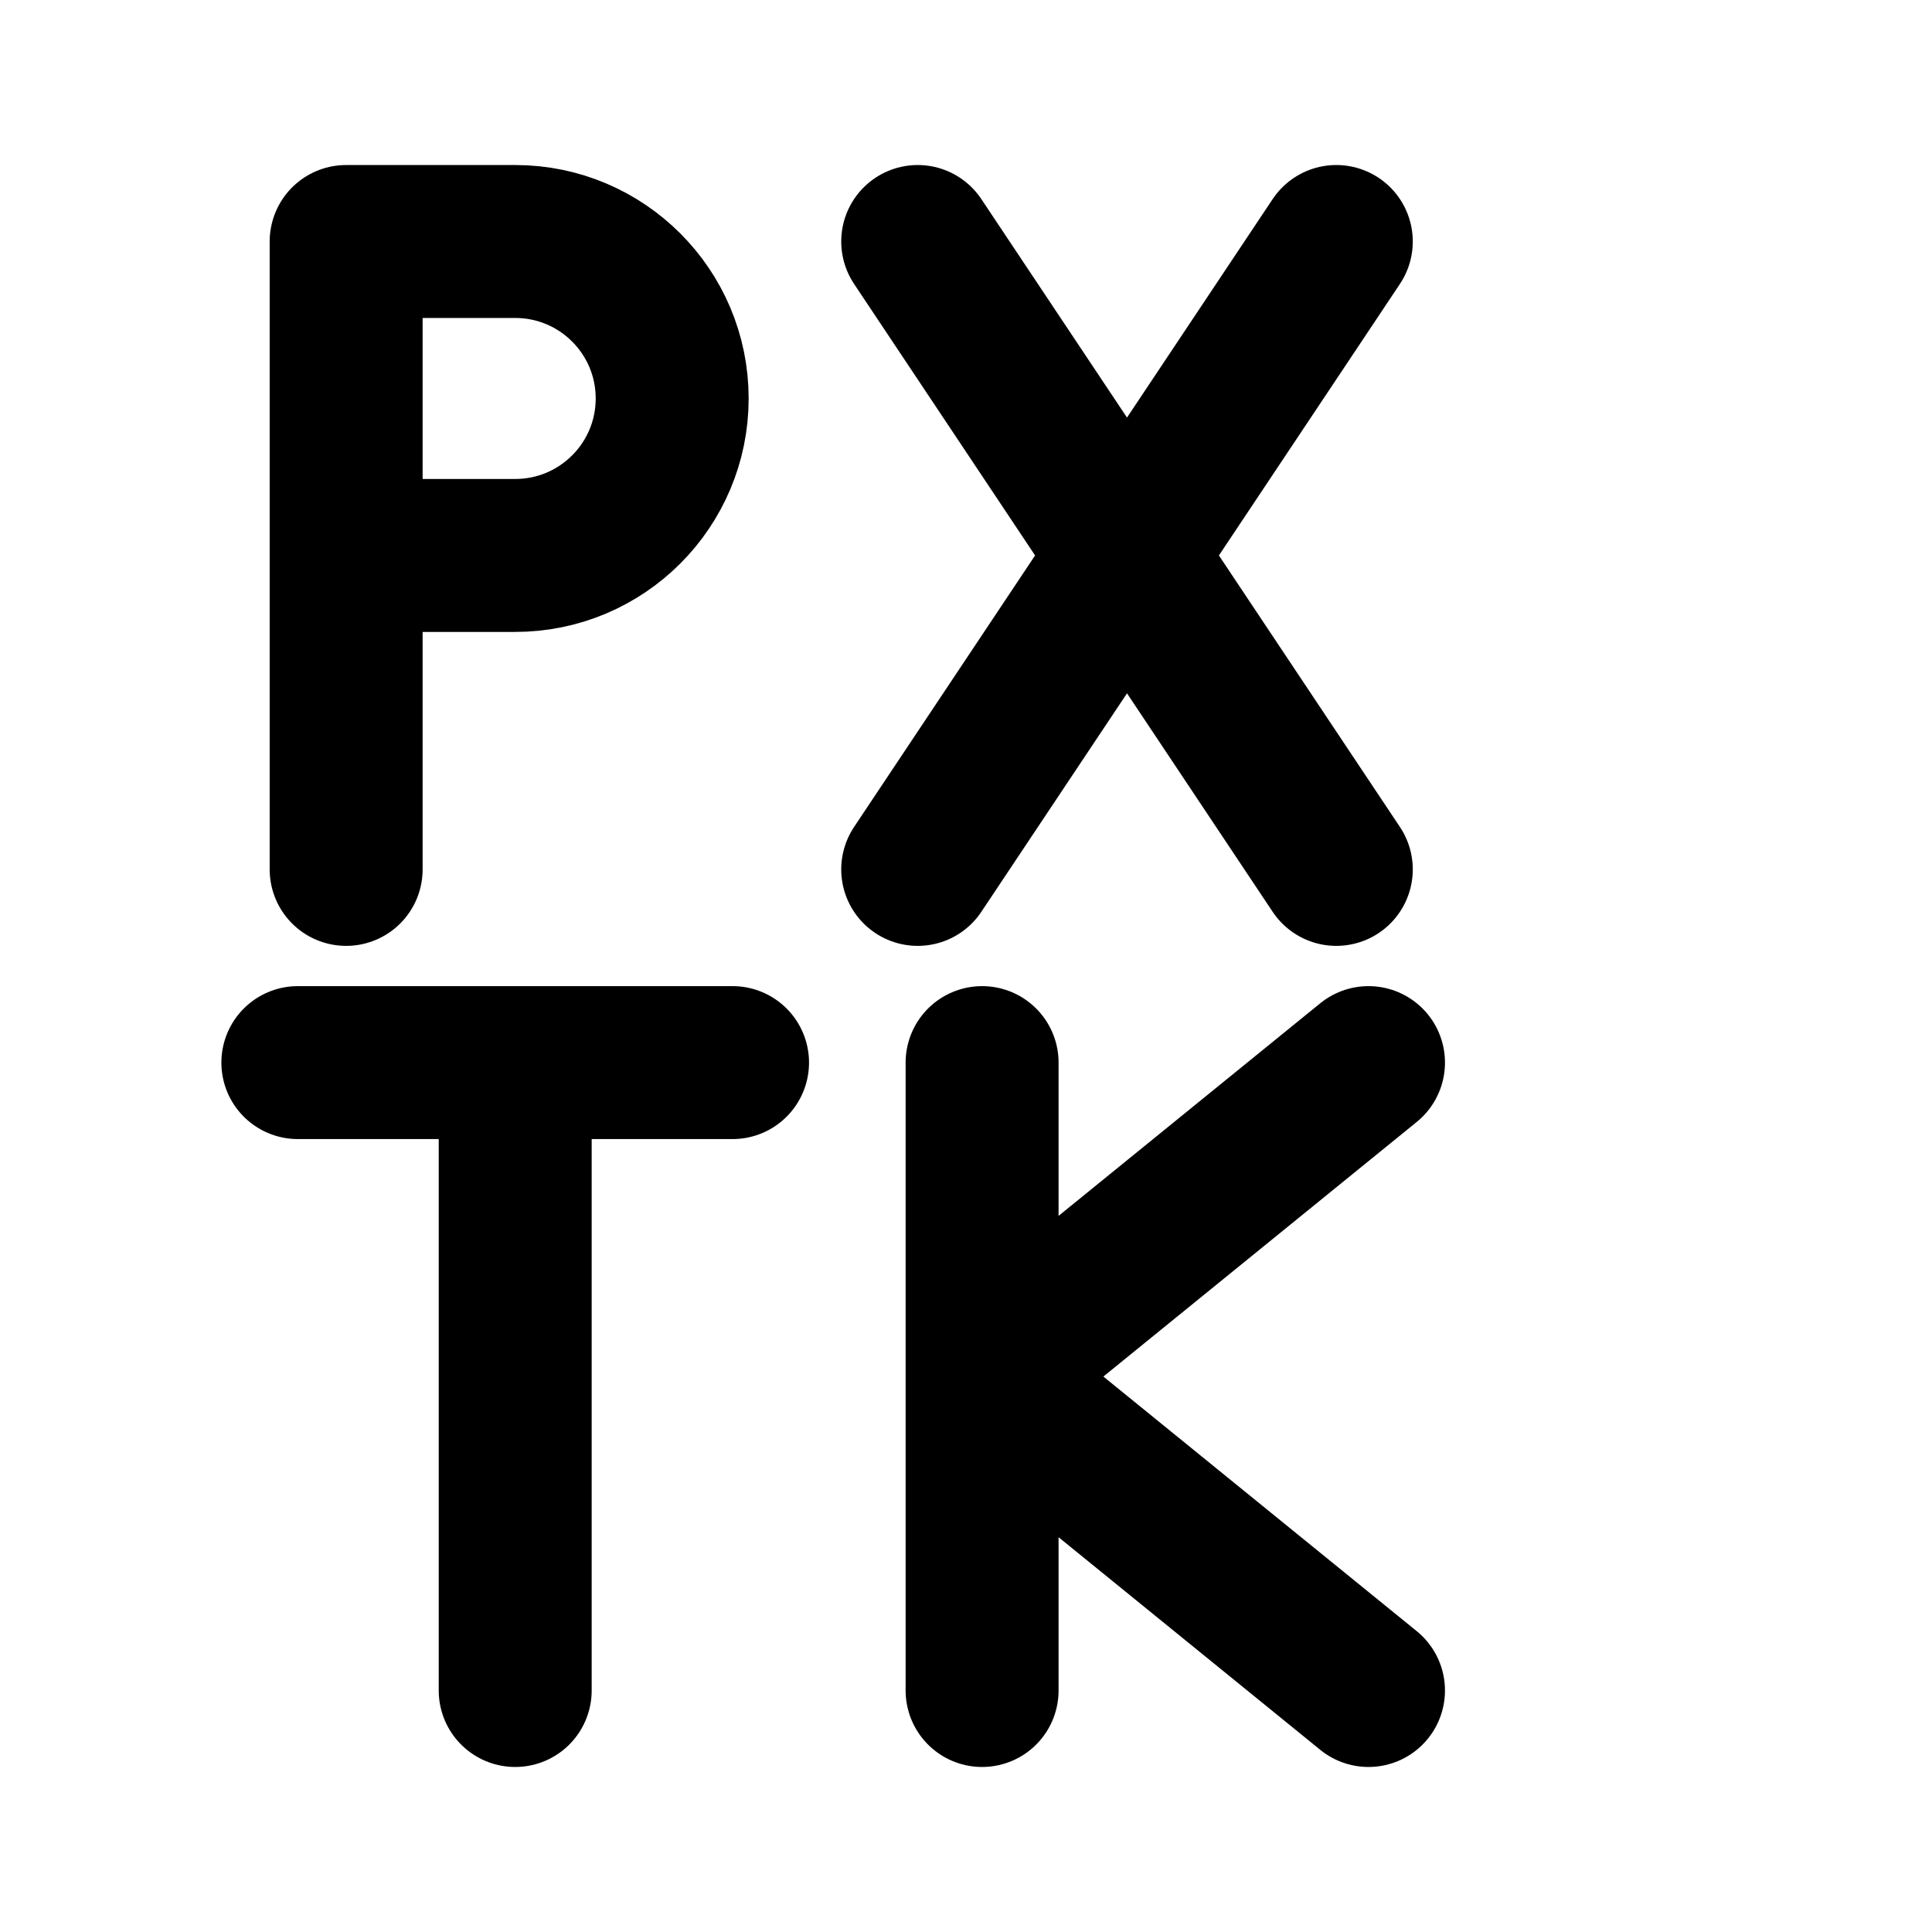
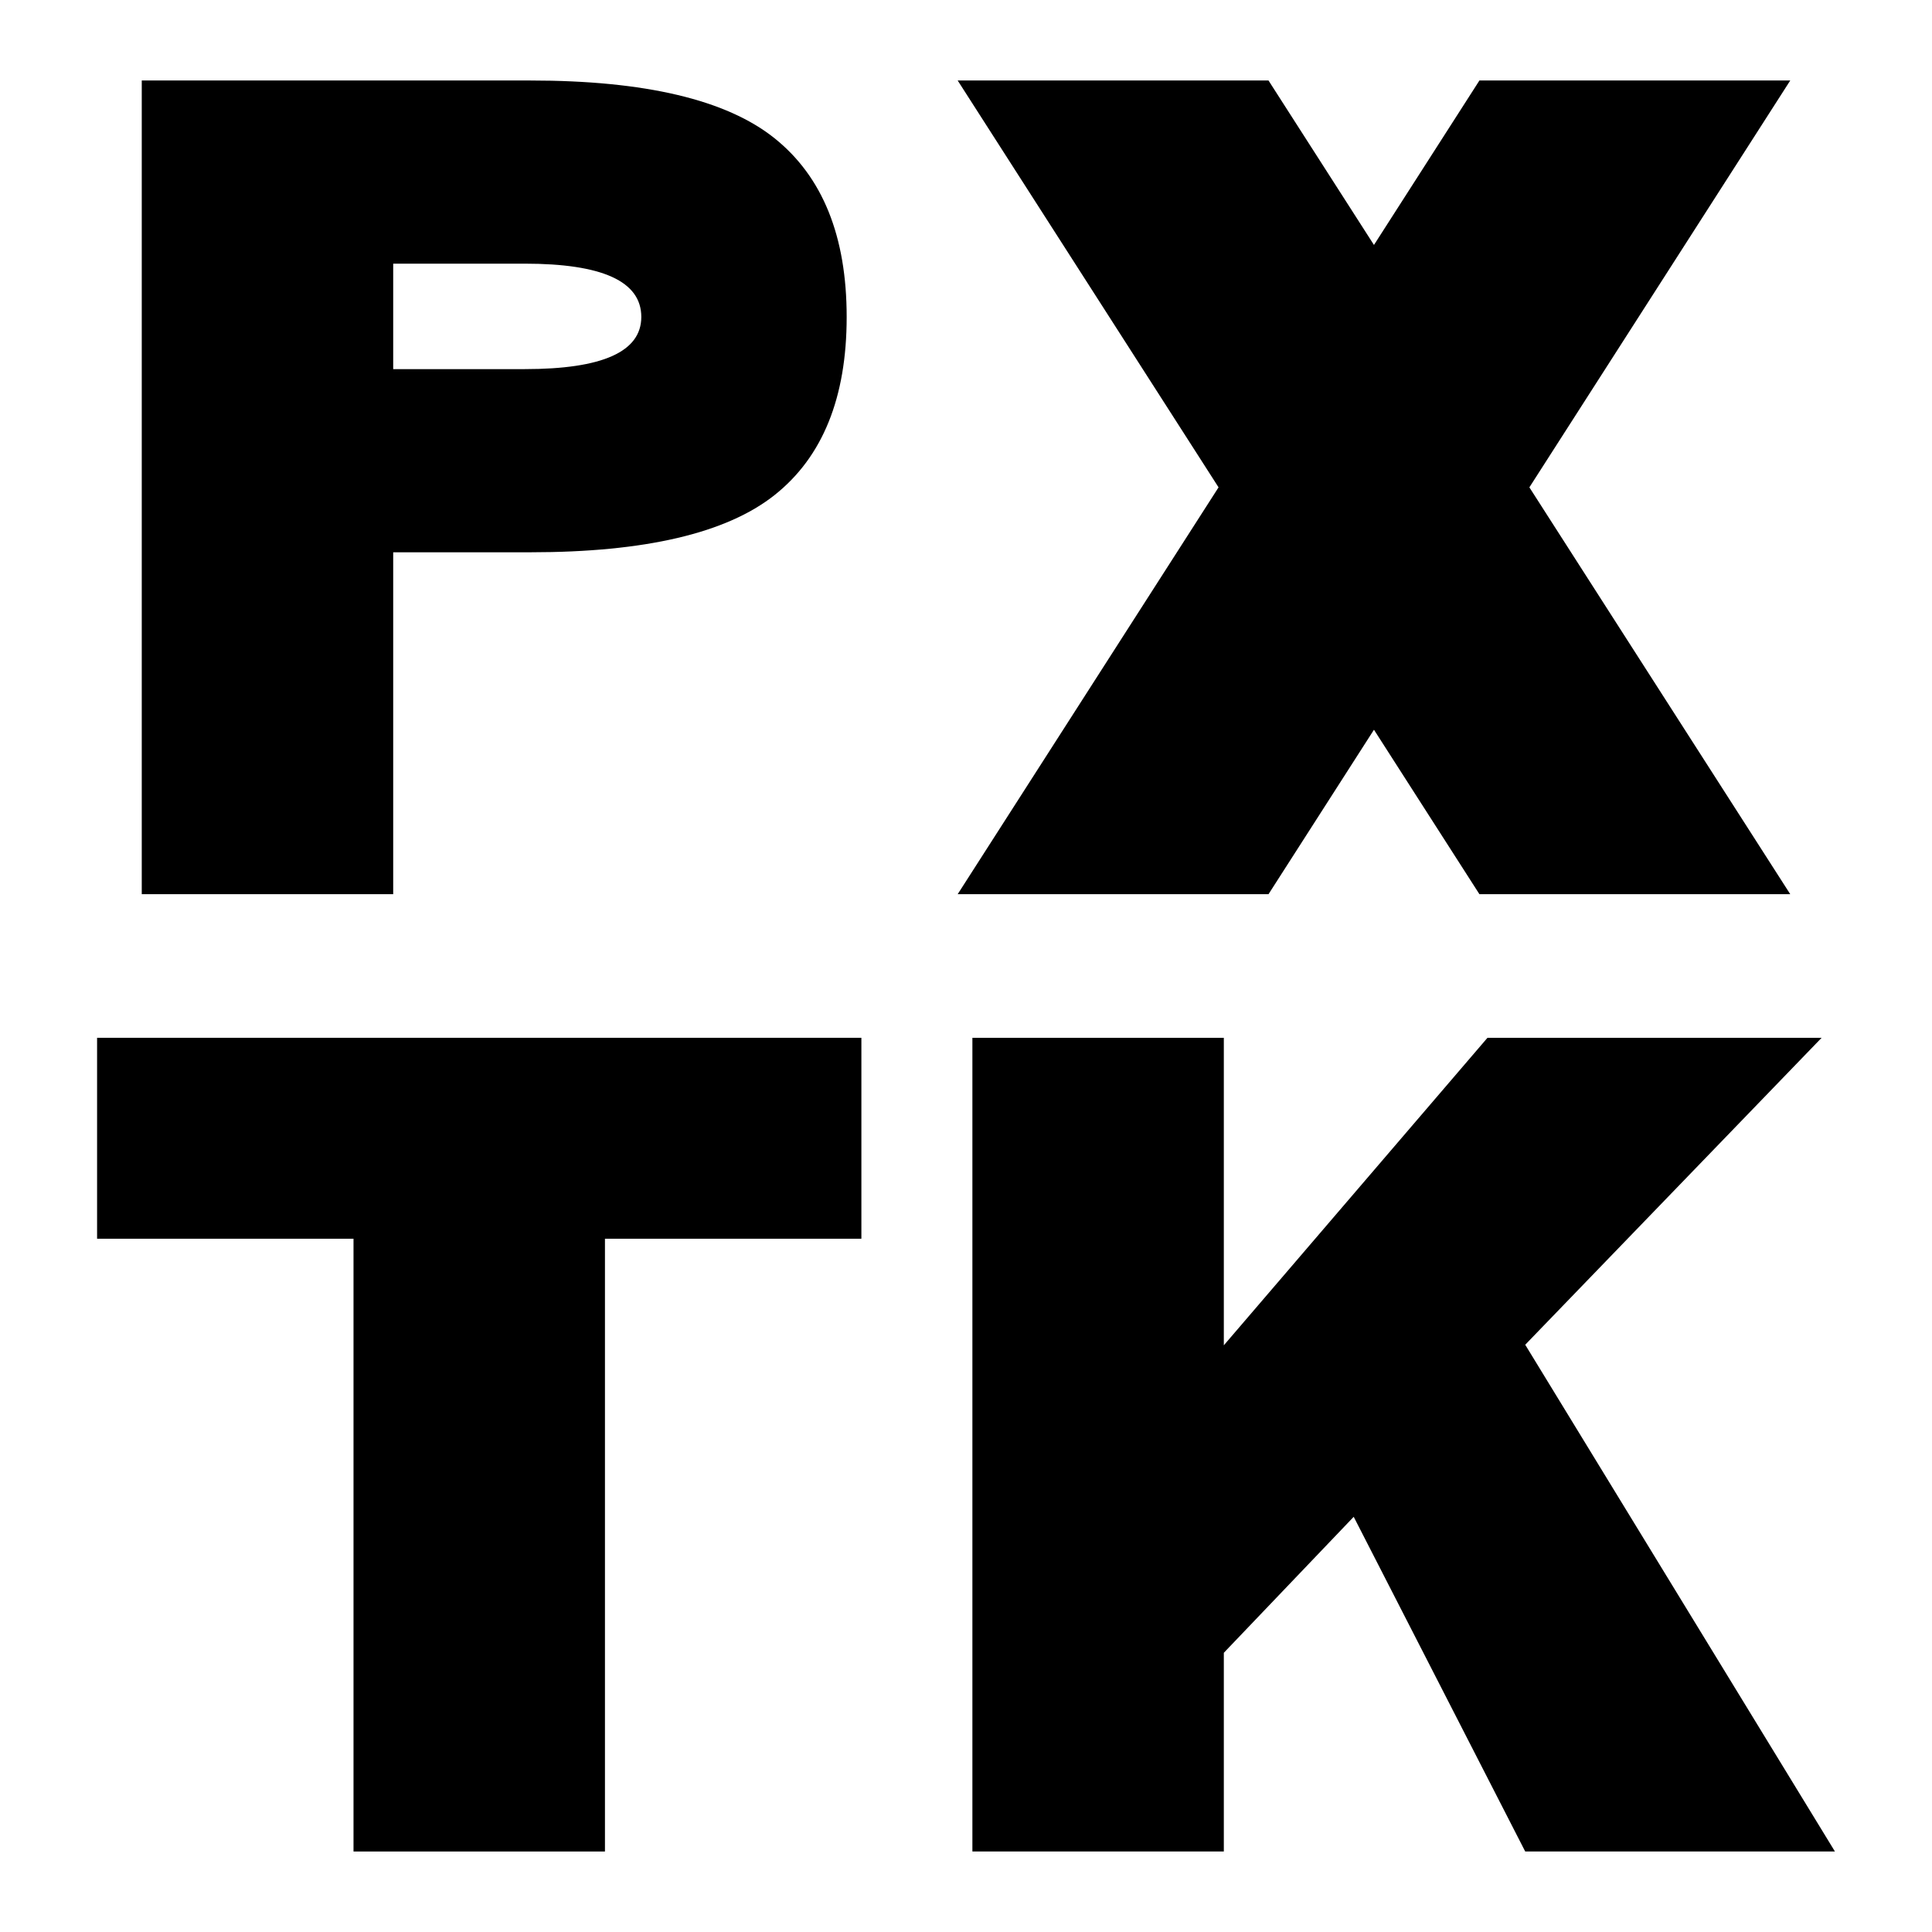
- <svg xmlns="http://www.w3.org/2000/svg" viewBox="0 0 24 24" fill="none" stroke="currentColor" stroke-width="1.9" stroke-linecap="round" stroke-linejoin="round">
-   <path d="M4.3 10.8V3h2.1a1.95 1.95 0 0 1 0 3.9H4.3" />
-   <path d="m11.4 3 5.2 7.8M16.6 3l-5.2 7.8" />
-   <path d="M3.7 13.2h5.4M6.4 13.2V21" />
-   <path d="M12.2 13.2V21M17 13.2l-4.8 3.9L17 21" />
+ <svg xmlns="http://www.w3.org/2000/svg" viewBox="0 0 24 24">
+   <g transform="translate(1.761 11.108) scale(0.006895 -0.006895)" fill="currentColor" fill-rule="evenodd">
+     <path transform="translate(0 0)" d="M0 0L0 1466L700 1466Q1010 1466 1140 1362Q1270 1258 1270 1040Q1270 822 1140 719Q1010 616 700 616L453 616L453 0ZM453 946L690 946Q900 946 900 1040Q900 1136 690 1136L453 1136Z" />
+     <path transform="translate(1470 0)" d="M0 1466L560 1466L750 1169.7L940 1466L1500 1466L1030 733L1500 0L940 0L750 296.3L560 0L0 0L470 733Z" />
+   </g>
+   <g transform="translate(1.206 23) scale(0.006895 -0.006895)" fill="currentColor" fill-rule="evenodd">
+     <path transform="translate(0 0)" d="M0 1466H1377V1104H915V0H462V1104H0Z" />
+     <path transform="translate(1577 0)" d="M0 1466H453V912L928 1466H1530L996 913L1554 0H996L687 603L453 358V0H0Z" />
+   </g>
</svg>
